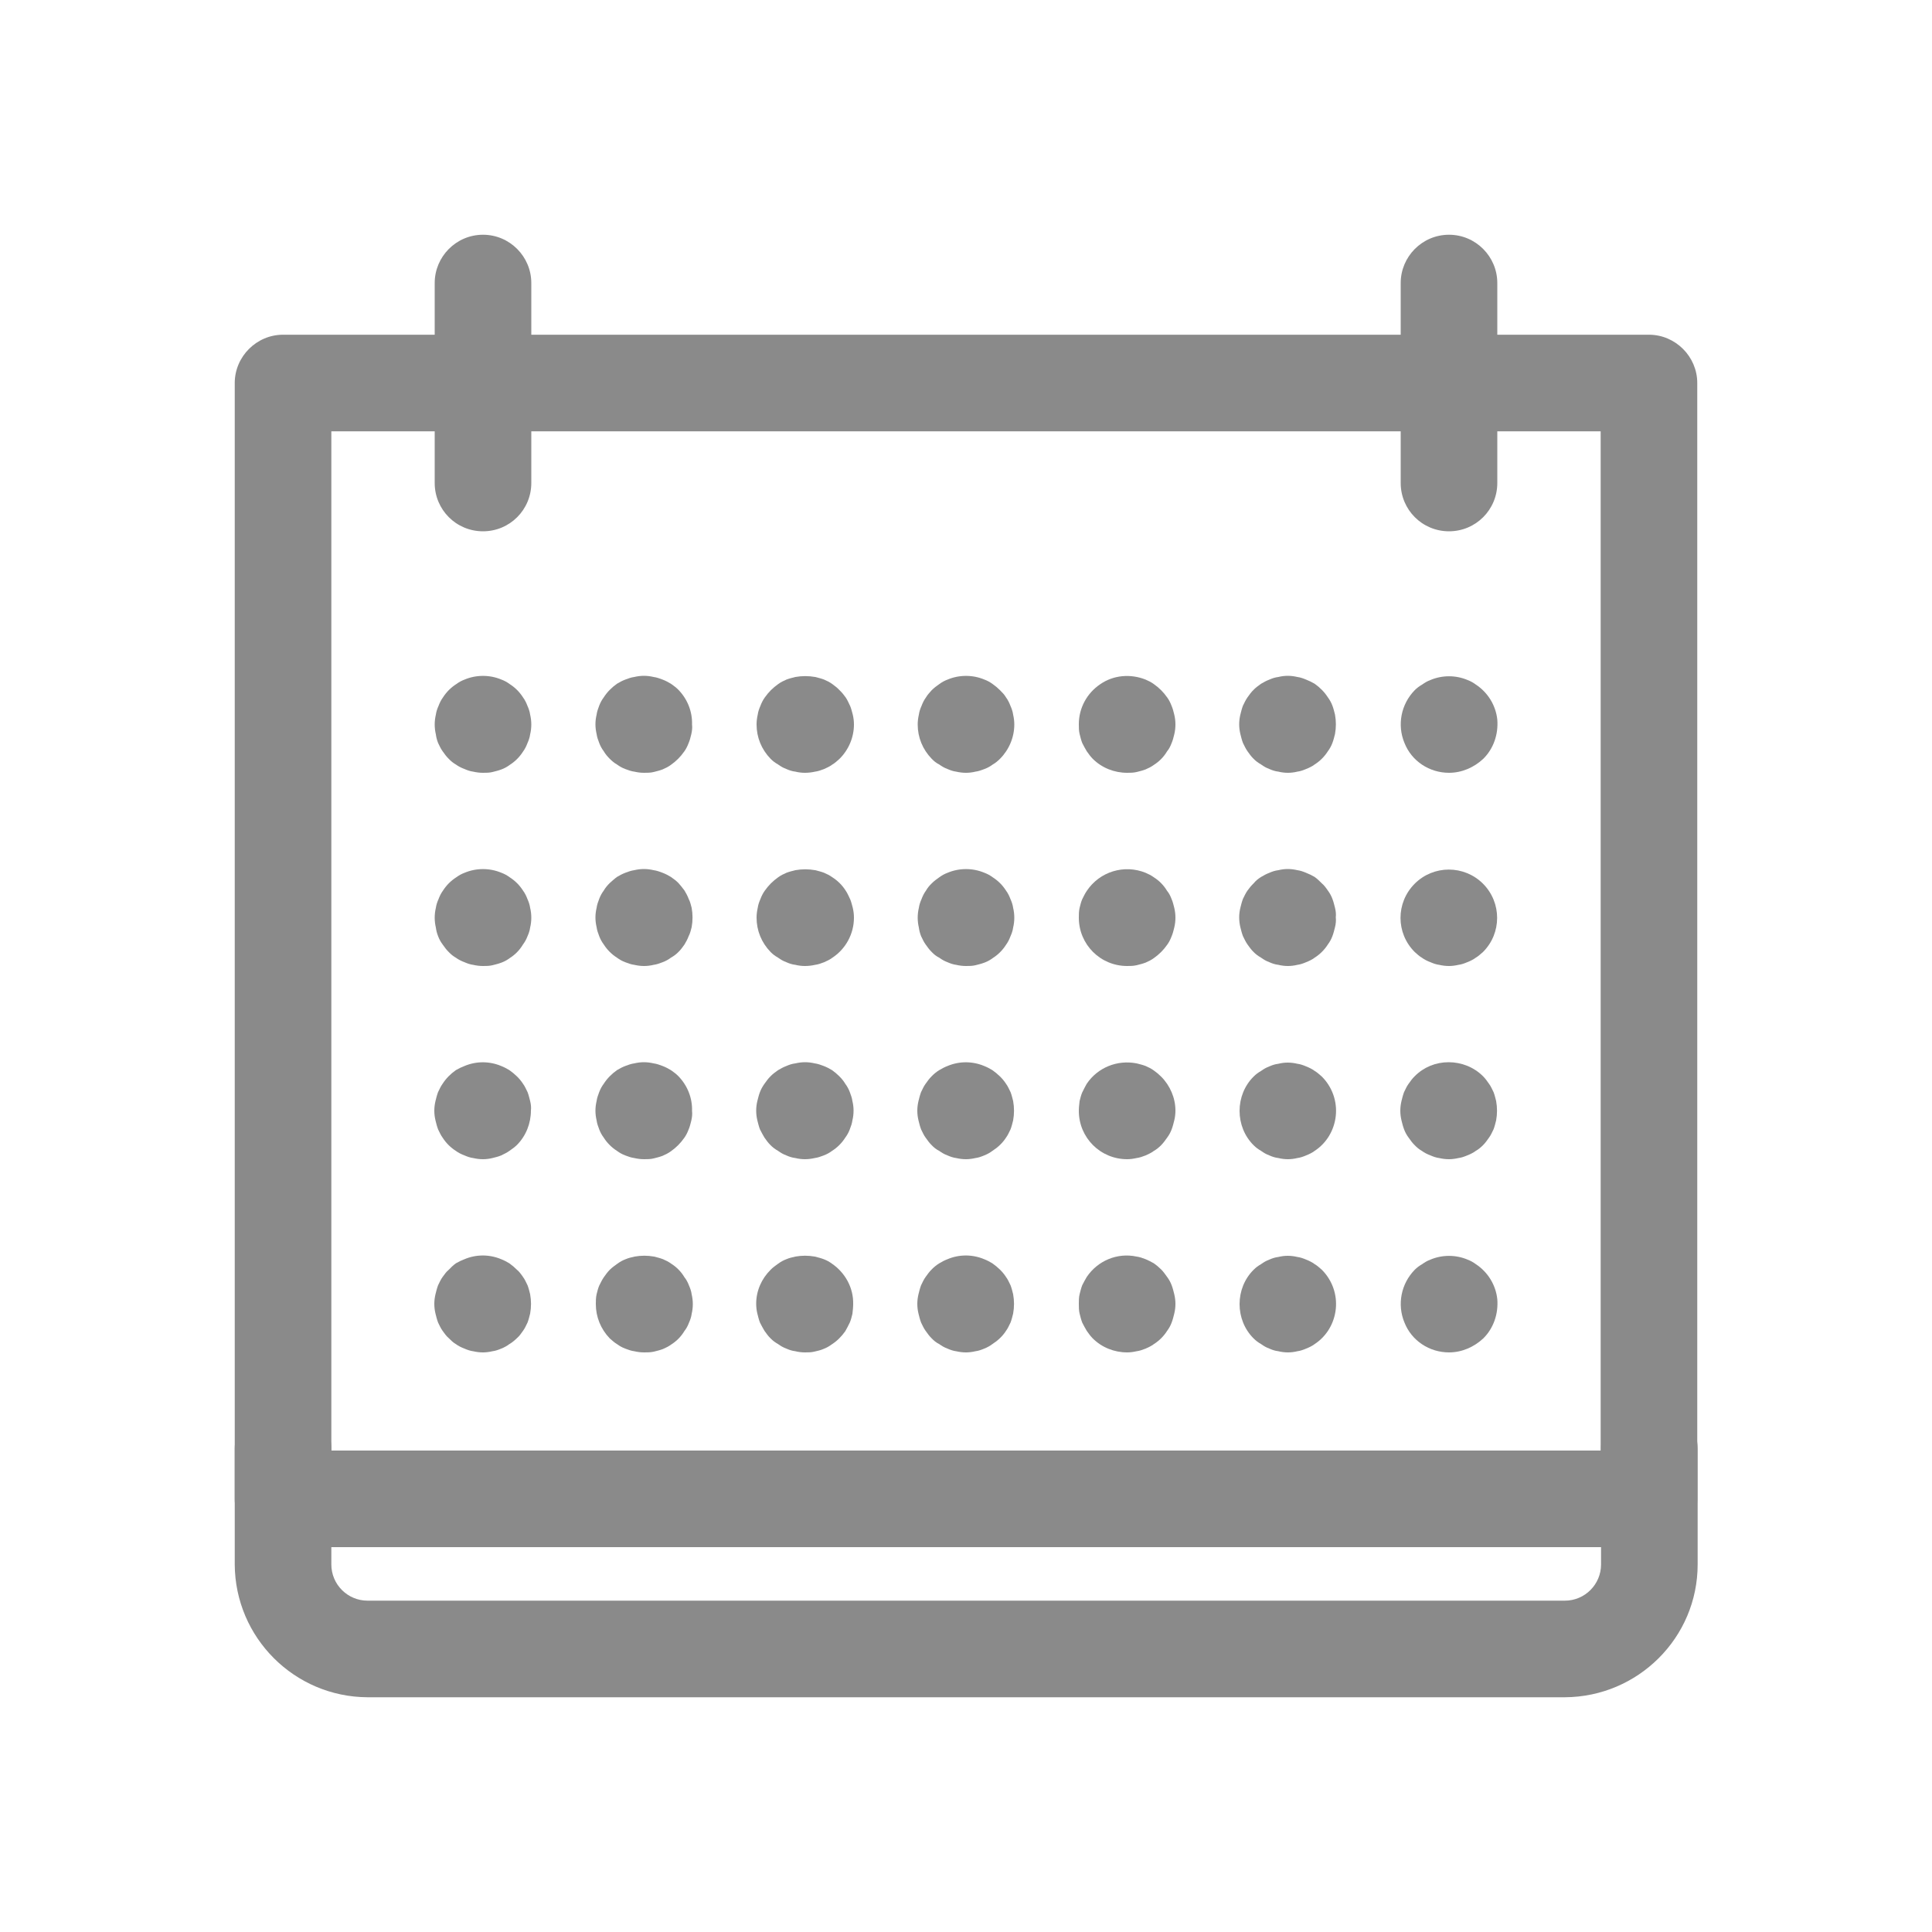
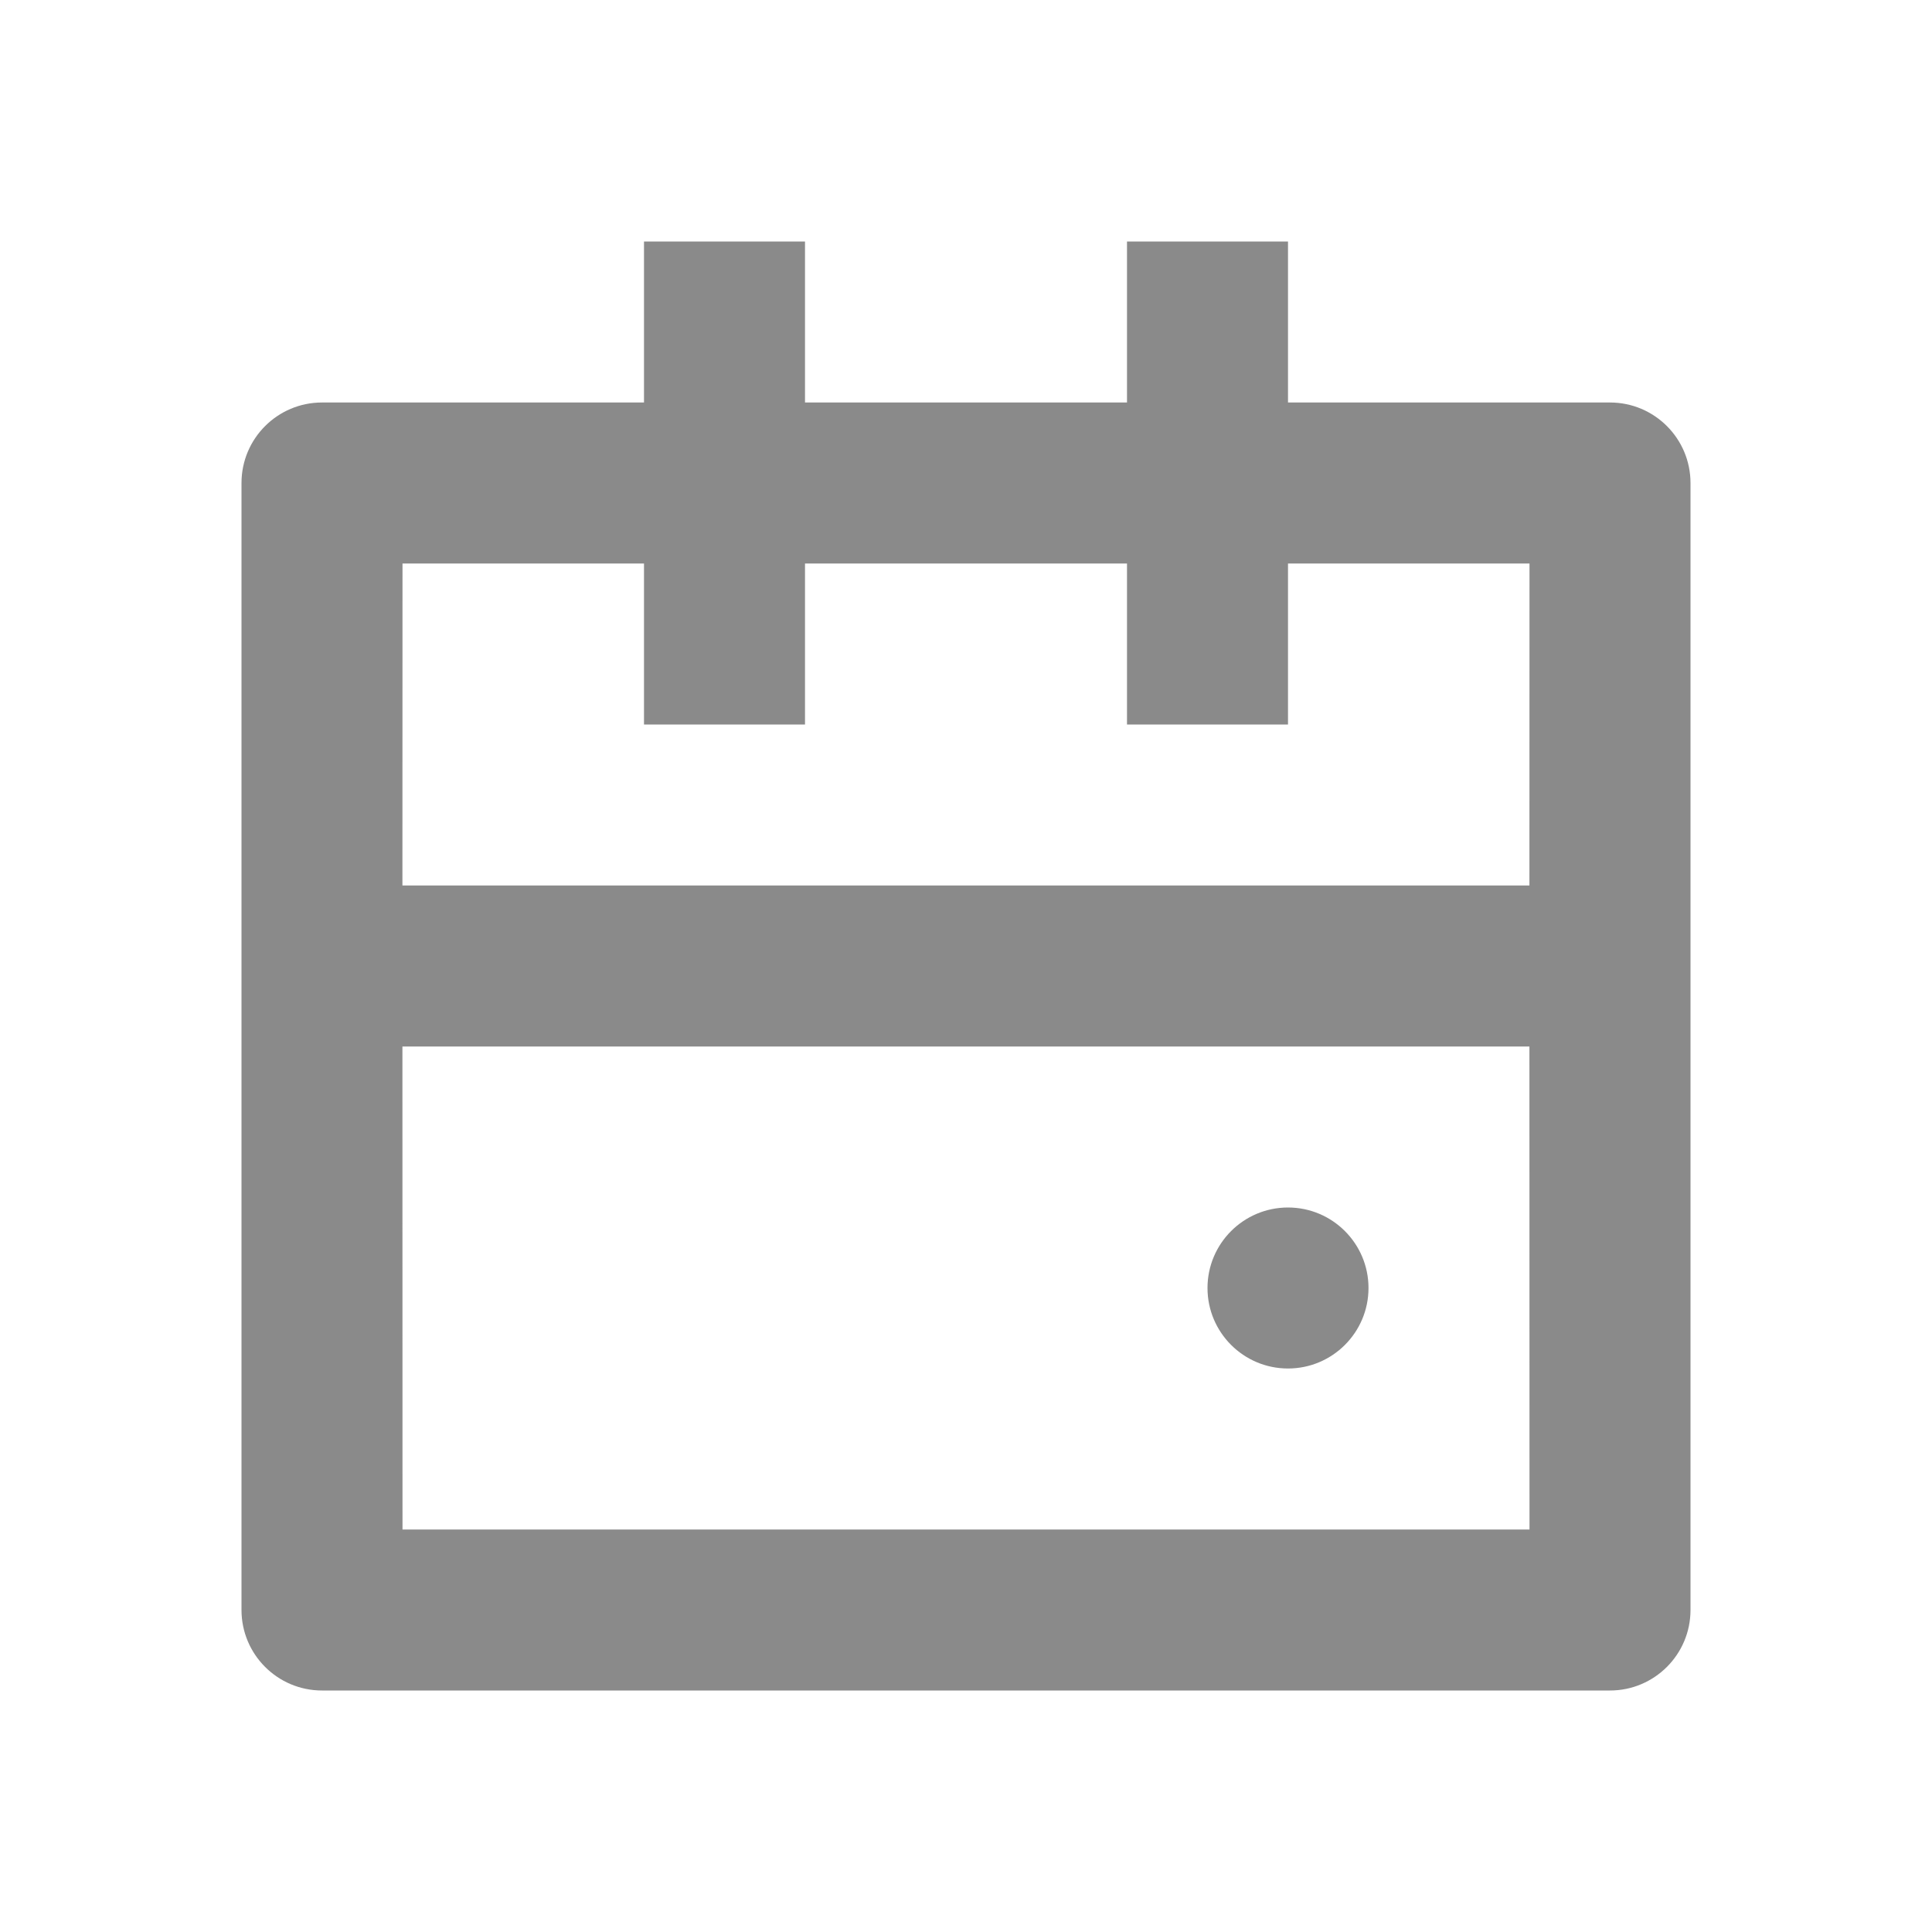
- <svg xmlns="http://www.w3.org/2000/svg" width="20px" height="20px" viewBox="0 0 20 20" version="1.1">
-   <g id="surface1">
-     <path style=" stroke:none;fill-rule:nonzero;fill:rgb(54.118%,54.118%,54.118%);fill-opacity:1;" d="M 17.07 16.016 L 2.93 16.016 C 2.656 16.016 2.43 15.793 2.43 15.516 L 2.43 3.965 C 2.43 3.691 2.656 3.465 2.93 3.465 L 17.07 3.465 C 17.344 3.465 17.57 3.691 17.57 3.965 L 17.57 15.516 C 17.57 15.793 17.344 16.016 17.07 16.016 Z M 3.43 15.016 L 16.57 15.016 L 16.57 4.465 L 3.43 4.465 Z M 3.43 15.016 " />
-     <path style=" stroke:none;fill-rule:nonzero;fill:rgb(54.118%,54.118%,54.118%);fill-opacity:1;" d="M 5 5.5 C 4.723 5.5 4.5 5.277 4.5 5 L 4.5 2.93 C 4.5 2.656 4.723 2.43 5 2.43 C 5.277 2.43 5.5 2.656 5.5 2.93 L 5.5 5 C 5.5 5.277 5.277 5.5 5 5.5 Z M 5 5.5 " />
-     <path style=" stroke:none;fill-rule:nonzero;fill:rgb(54.118%,54.118%,54.118%);fill-opacity:1;" d="M 15 5.5 C 14.723 5.5 14.5 5.277 14.5 5 L 14.5 2.93 C 14.5 2.656 14.723 2.43 15 2.43 C 15.277 2.43 15.5 2.656 15.5 2.93 L 15.5 5 C 15.5 5.277 15.277 5.5 15 5.5 Z M 15 5.5 " />
-     <path style=" stroke:none;fill-rule:nonzero;fill:rgb(54.118%,54.118%,54.118%);fill-opacity:1;" d="M 16.199 17.57 L 3.805 17.57 C 3.047 17.566 2.434 16.953 2.43 16.195 L 2.43 15 C 2.43 14.723 2.656 14.5 2.93 14.5 C 3.207 14.5 3.43 14.723 3.43 15 L 3.43 16.195 C 3.43 16.402 3.598 16.57 3.805 16.57 L 16.199 16.57 C 16.406 16.57 16.574 16.402 16.574 16.195 L 16.574 15 C 16.574 14.723 16.797 14.5 17.074 14.5 C 17.352 14.5 17.574 14.723 17.574 15 L 17.574 16.195 C 17.574 16.953 16.957 17.566 16.199 17.57 Z M 16.199 17.57 " />
-     <path style=" stroke:none;fill-rule:nonzero;fill:rgb(54.118%,54.118%,54.118%);fill-opacity:1;" d="M 5 8 C 4.965 8 4.934 7.996 4.898 7.988 C 4.867 7.984 4.836 7.973 4.809 7.961 C 4.777 7.949 4.746 7.934 4.719 7.914 C 4.691 7.898 4.668 7.879 4.645 7.855 C 4.621 7.832 4.602 7.805 4.582 7.777 C 4.562 7.75 4.551 7.723 4.535 7.691 C 4.523 7.66 4.516 7.633 4.512 7.602 C 4.496 7.535 4.496 7.465 4.512 7.398 C 4.516 7.367 4.527 7.336 4.539 7.309 C 4.551 7.277 4.566 7.246 4.586 7.219 C 4.621 7.164 4.668 7.117 4.723 7.082 C 4.75 7.062 4.777 7.047 4.809 7.035 C 4.93 6.984 5.07 6.984 5.191 7.035 C 5.223 7.047 5.25 7.062 5.277 7.082 C 5.332 7.117 5.379 7.164 5.414 7.219 C 5.434 7.246 5.449 7.277 5.461 7.309 C 5.473 7.336 5.484 7.367 5.488 7.398 C 5.504 7.465 5.504 7.535 5.488 7.602 C 5.484 7.633 5.473 7.664 5.461 7.691 C 5.449 7.723 5.434 7.754 5.414 7.781 C 5.379 7.836 5.332 7.883 5.277 7.918 C 5.25 7.938 5.223 7.953 5.191 7.965 C 5.16 7.977 5.129 7.984 5.098 7.992 C 5.066 8 5.031 8 5 8 Z M 5 8 " />
-     <path style=" stroke:none;fill-rule:nonzero;fill:rgb(54.118%,54.118%,54.118%);fill-opacity:1;" d="M 6.668 8 C 6.633 8 6.602 7.996 6.566 7.988 C 6.535 7.984 6.504 7.973 6.473 7.961 C 6.441 7.949 6.414 7.934 6.387 7.914 C 6.359 7.898 6.336 7.879 6.312 7.855 C 6.289 7.832 6.266 7.805 6.25 7.777 C 6.23 7.75 6.215 7.723 6.203 7.691 C 6.191 7.66 6.18 7.629 6.176 7.598 C 6.16 7.531 6.16 7.465 6.176 7.398 C 6.18 7.367 6.191 7.336 6.203 7.305 C 6.215 7.273 6.23 7.246 6.25 7.219 C 6.285 7.164 6.332 7.117 6.387 7.078 C 6.414 7.062 6.441 7.047 6.473 7.035 C 6.504 7.023 6.535 7.012 6.566 7.008 C 6.633 6.992 6.699 6.992 6.766 7.008 C 6.797 7.012 6.828 7.023 6.859 7.035 C 6.891 7.047 6.918 7.062 6.945 7.078 C 6.973 7.098 7 7.117 7.023 7.141 C 7.117 7.238 7.168 7.367 7.164 7.5 C 7.168 7.535 7.164 7.566 7.156 7.602 C 7.148 7.633 7.141 7.664 7.129 7.691 C 7.117 7.723 7.102 7.754 7.082 7.781 C 7.062 7.809 7.043 7.832 7.02 7.855 C 6.996 7.879 6.973 7.898 6.945 7.918 C 6.918 7.938 6.887 7.953 6.859 7.965 C 6.828 7.977 6.797 7.984 6.766 7.992 C 6.734 8 6.699 8 6.668 8 Z M 6.668 8 " />
-     <path style=" stroke:none;fill-rule:nonzero;fill:rgb(54.118%,54.118%,54.118%);fill-opacity:1;" d="M 8.332 8 C 8.301 8 8.266 7.996 8.234 7.988 C 8.199 7.984 8.168 7.973 8.141 7.961 C 8.109 7.949 8.082 7.934 8.055 7.914 C 8.027 7.898 8 7.879 7.977 7.855 C 7.883 7.758 7.832 7.633 7.832 7.5 C 7.832 7.465 7.836 7.434 7.844 7.398 C 7.848 7.367 7.859 7.336 7.871 7.309 C 7.883 7.277 7.898 7.246 7.918 7.219 C 7.938 7.191 7.957 7.168 7.98 7.145 C 8.004 7.121 8.027 7.102 8.055 7.082 C 8.082 7.062 8.113 7.047 8.141 7.035 C 8.172 7.023 8.203 7.016 8.234 7.008 C 8.301 6.996 8.371 6.996 8.438 7.008 C 8.469 7.016 8.5 7.023 8.531 7.035 C 8.559 7.047 8.59 7.062 8.617 7.082 C 8.645 7.102 8.668 7.121 8.691 7.145 C 8.715 7.168 8.734 7.191 8.754 7.219 C 8.773 7.246 8.785 7.277 8.801 7.309 C 8.812 7.336 8.82 7.367 8.828 7.398 C 8.836 7.434 8.84 7.465 8.84 7.5 C 8.84 7.633 8.785 7.762 8.691 7.855 C 8.668 7.875 8.645 7.898 8.617 7.914 C 8.59 7.934 8.559 7.949 8.531 7.961 C 8.5 7.973 8.469 7.984 8.438 7.988 C 8.402 7.996 8.367 8 8.332 8 Z M 8.332 8 " />
-     <path style=" stroke:none;fill-rule:nonzero;fill:rgb(54.118%,54.118%,54.118%);fill-opacity:1;" d="M 13.332 8 C 13.301 8 13.266 7.996 13.234 7.988 C 13.199 7.984 13.168 7.973 13.141 7.961 C 13.109 7.949 13.082 7.934 13.055 7.914 C 13.027 7.898 13 7.879 12.977 7.855 C 12.953 7.832 12.934 7.805 12.914 7.777 C 12.895 7.75 12.883 7.723 12.867 7.691 C 12.855 7.66 12.848 7.629 12.84 7.598 C 12.824 7.531 12.824 7.465 12.84 7.398 C 12.848 7.367 12.855 7.336 12.867 7.305 C 12.883 7.273 12.895 7.246 12.914 7.219 C 12.934 7.191 12.953 7.164 12.977 7.141 C 13 7.117 13.027 7.098 13.055 7.078 C 13.082 7.062 13.109 7.047 13.141 7.035 C 13.168 7.023 13.199 7.012 13.234 7.008 C 13.297 6.992 13.363 6.992 13.43 7.008 C 13.461 7.012 13.492 7.023 13.52 7.035 C 13.551 7.047 13.582 7.062 13.609 7.078 C 13.664 7.117 13.711 7.164 13.746 7.219 C 13.766 7.246 13.781 7.273 13.793 7.305 C 13.805 7.336 13.812 7.367 13.82 7.398 C 13.832 7.465 13.832 7.531 13.82 7.598 C 13.812 7.629 13.805 7.66 13.793 7.691 C 13.781 7.723 13.766 7.75 13.746 7.777 C 13.711 7.832 13.664 7.879 13.609 7.914 C 13.582 7.934 13.551 7.949 13.52 7.961 C 13.492 7.973 13.461 7.984 13.43 7.988 C 13.398 7.996 13.363 8 13.332 8 Z M 13.332 8 " />
-     <path style=" stroke:none;fill-rule:nonzero;fill:rgb(54.118%,54.118%,54.118%);fill-opacity:1;" d="M 11.668 8 C 11.535 8 11.406 7.949 11.312 7.855 C 11.289 7.832 11.27 7.805 11.25 7.777 C 11.234 7.75 11.219 7.723 11.203 7.691 C 11.191 7.66 11.184 7.629 11.176 7.598 C 11.168 7.566 11.168 7.531 11.168 7.496 C 11.168 7.332 11.25 7.176 11.391 7.082 C 11.527 6.988 11.703 6.973 11.859 7.035 C 11.887 7.047 11.918 7.062 11.945 7.082 C 11.973 7.102 11.996 7.121 12.02 7.145 C 12.043 7.168 12.062 7.191 12.082 7.219 C 12.102 7.246 12.117 7.277 12.129 7.309 C 12.141 7.336 12.148 7.367 12.156 7.398 C 12.172 7.465 12.172 7.535 12.156 7.602 C 12.148 7.633 12.141 7.664 12.129 7.691 C 12.117 7.723 12.102 7.754 12.082 7.777 C 12.047 7.836 12 7.883 11.945 7.918 C 11.918 7.938 11.887 7.953 11.859 7.965 C 11.828 7.977 11.797 7.984 11.766 7.992 C 11.73 8 11.699 8 11.668 8 Z M 11.668 8 " />
-     <path style=" stroke:none;fill-rule:nonzero;fill:rgb(54.118%,54.118%,54.118%);fill-opacity:1;" d="M 10 8 C 9.965 8 9.934 7.996 9.898 7.988 C 9.867 7.984 9.836 7.973 9.809 7.961 C 9.777 7.949 9.75 7.934 9.723 7.914 C 9.691 7.898 9.668 7.879 9.645 7.855 C 9.551 7.758 9.5 7.633 9.5 7.5 C 9.5 7.465 9.504 7.434 9.512 7.398 C 9.516 7.367 9.527 7.336 9.539 7.309 C 9.551 7.277 9.566 7.246 9.586 7.219 C 9.602 7.191 9.625 7.168 9.645 7.145 C 9.668 7.121 9.695 7.102 9.723 7.082 C 9.75 7.062 9.777 7.047 9.809 7.035 C 9.93 6.984 10.07 6.984 10.191 7.035 C 10.223 7.047 10.25 7.062 10.277 7.082 C 10.305 7.102 10.328 7.121 10.352 7.145 C 10.375 7.168 10.398 7.191 10.414 7.219 C 10.434 7.246 10.449 7.277 10.461 7.309 C 10.473 7.336 10.484 7.367 10.488 7.398 C 10.496 7.434 10.5 7.465 10.5 7.5 C 10.5 7.633 10.445 7.762 10.352 7.855 C 10.328 7.879 10.305 7.898 10.277 7.914 C 10.25 7.934 10.223 7.949 10.191 7.961 C 10.16 7.973 10.129 7.984 10.098 7.988 C 10.066 7.996 10.031 8 10 8 Z M 10 8 " />
-     <path style=" stroke:none;fill-rule:nonzero;fill:rgb(54.118%,54.118%,54.118%);fill-opacity:1;" d="M 15 8 C 14.797 8 14.613 7.879 14.539 7.691 C 14.461 7.504 14.504 7.289 14.645 7.145 C 14.668 7.121 14.695 7.102 14.723 7.086 C 14.75 7.066 14.777 7.051 14.809 7.039 C 14.93 6.988 15.07 6.988 15.191 7.039 C 15.223 7.051 15.25 7.066 15.277 7.086 C 15.402 7.168 15.484 7.301 15.5 7.449 C 15.512 7.602 15.461 7.75 15.355 7.855 C 15.258 7.945 15.133 8 15 8 Z M 15 8 " />
-     <path style=" stroke:none;fill-rule:nonzero;fill:rgb(54.118%,54.118%,54.118%);fill-opacity:1;" d="M 5 10 C 4.965 10 4.934 9.996 4.898 9.988 C 4.867 9.984 4.836 9.973 4.809 9.961 C 4.777 9.949 4.746 9.934 4.719 9.914 C 4.691 9.898 4.668 9.879 4.645 9.855 C 4.621 9.832 4.602 9.805 4.582 9.777 C 4.562 9.75 4.547 9.723 4.535 9.691 C 4.523 9.66 4.516 9.633 4.512 9.602 C 4.496 9.535 4.496 9.465 4.512 9.398 C 4.516 9.367 4.527 9.336 4.539 9.309 C 4.551 9.277 4.566 9.246 4.586 9.219 C 4.621 9.164 4.668 9.117 4.723 9.082 C 4.75 9.062 4.777 9.047 4.809 9.035 C 4.93 8.984 5.07 8.984 5.191 9.035 C 5.223 9.047 5.25 9.062 5.277 9.082 C 5.332 9.117 5.379 9.164 5.414 9.219 C 5.434 9.246 5.449 9.277 5.461 9.309 C 5.473 9.336 5.484 9.367 5.488 9.398 C 5.504 9.465 5.504 9.535 5.488 9.602 C 5.484 9.633 5.473 9.664 5.461 9.691 C 5.449 9.723 5.434 9.75 5.414 9.777 C 5.379 9.836 5.332 9.883 5.277 9.918 C 5.25 9.938 5.223 9.953 5.191 9.965 C 5.16 9.977 5.129 9.984 5.098 9.992 C 5.066 10 5.031 10 5 10 Z M 5 10 " />
-     <path style=" stroke:none;fill-rule:nonzero;fill:rgb(54.118%,54.118%,54.118%);fill-opacity:1;" d="M 6.668 10 C 6.633 10 6.602 9.996 6.566 9.988 C 6.535 9.984 6.504 9.973 6.473 9.961 C 6.441 9.949 6.414 9.934 6.387 9.914 C 6.332 9.879 6.285 9.832 6.25 9.777 C 6.23 9.75 6.215 9.723 6.203 9.691 C 6.191 9.66 6.18 9.629 6.176 9.598 C 6.16 9.531 6.16 9.465 6.176 9.398 C 6.18 9.367 6.191 9.336 6.203 9.305 C 6.215 9.273 6.23 9.246 6.25 9.219 C 6.266 9.191 6.289 9.164 6.312 9.141 C 6.336 9.121 6.359 9.098 6.387 9.078 C 6.414 9.062 6.441 9.047 6.473 9.035 C 6.504 9.023 6.535 9.012 6.566 9.008 C 6.633 8.992 6.699 8.992 6.766 9.008 C 6.797 9.012 6.828 9.023 6.859 9.035 C 6.891 9.047 6.918 9.062 6.945 9.078 C 6.973 9.098 7 9.117 7.023 9.141 C 7.043 9.164 7.066 9.191 7.086 9.219 C 7.102 9.246 7.117 9.273 7.129 9.305 C 7.145 9.336 7.152 9.367 7.16 9.398 C 7.172 9.465 7.172 9.531 7.16 9.598 C 7.152 9.629 7.145 9.66 7.129 9.691 C 7.117 9.723 7.102 9.75 7.086 9.777 C 7.066 9.805 7.047 9.832 7.023 9.855 C 7 9.879 6.973 9.898 6.945 9.914 C 6.918 9.934 6.891 9.949 6.859 9.961 C 6.828 9.973 6.797 9.984 6.766 9.988 C 6.734 9.996 6.699 10 6.668 10 Z M 6.668 10 " />
-     <path style=" stroke:none;fill-rule:nonzero;fill:rgb(54.118%,54.118%,54.118%);fill-opacity:1;" d="M 8.332 10 C 8.301 10 8.266 9.996 8.234 9.988 C 8.199 9.984 8.168 9.973 8.141 9.961 C 8.109 9.949 8.082 9.934 8.055 9.914 C 8.027 9.898 8 9.879 7.977 9.855 C 7.883 9.758 7.832 9.633 7.832 9.5 C 7.832 9.465 7.836 9.434 7.844 9.398 C 7.848 9.367 7.859 9.336 7.871 9.309 C 7.883 9.277 7.898 9.246 7.918 9.219 C 7.938 9.191 7.957 9.168 7.98 9.145 C 8.004 9.121 8.027 9.102 8.055 9.082 C 8.082 9.062 8.113 9.047 8.141 9.035 C 8.172 9.023 8.203 9.016 8.234 9.008 C 8.301 8.996 8.371 8.996 8.438 9.008 C 8.469 9.016 8.5 9.023 8.531 9.035 C 8.559 9.047 8.59 9.062 8.617 9.082 C 8.672 9.117 8.719 9.164 8.754 9.219 C 8.773 9.246 8.785 9.277 8.801 9.309 C 8.812 9.336 8.82 9.367 8.828 9.398 C 8.836 9.434 8.84 9.465 8.84 9.5 C 8.84 9.668 8.754 9.824 8.617 9.914 C 8.59 9.934 8.559 9.949 8.531 9.961 C 8.5 9.973 8.469 9.984 8.438 9.988 C 8.402 9.996 8.367 10 8.332 10 Z M 8.332 10 " />
-     <path style=" stroke:none;fill-rule:nonzero;fill:rgb(54.118%,54.118%,54.118%);fill-opacity:1;" d="M 13.332 10 C 13.301 10 13.266 9.996 13.234 9.988 C 13.199 9.984 13.168 9.973 13.141 9.961 C 13.109 9.949 13.082 9.934 13.055 9.914 C 13.027 9.898 13 9.879 12.977 9.855 C 12.953 9.832 12.934 9.805 12.914 9.777 C 12.895 9.75 12.883 9.723 12.867 9.691 C 12.855 9.66 12.848 9.629 12.84 9.598 C 12.832 9.566 12.828 9.531 12.828 9.496 C 12.828 9.465 12.832 9.43 12.84 9.398 C 12.848 9.367 12.855 9.336 12.867 9.305 C 12.883 9.273 12.895 9.246 12.914 9.219 C 12.934 9.191 12.953 9.168 12.977 9.145 C 13 9.117 13.023 9.098 13.055 9.078 C 13.082 9.062 13.109 9.047 13.141 9.035 C 13.168 9.023 13.199 9.012 13.234 9.008 C 13.297 8.992 13.363 8.992 13.43 9.008 C 13.461 9.012 13.492 9.023 13.52 9.035 C 13.551 9.047 13.582 9.062 13.609 9.078 C 13.637 9.098 13.66 9.121 13.684 9.145 C 13.707 9.164 13.727 9.191 13.746 9.219 C 13.766 9.246 13.781 9.273 13.793 9.305 C 13.805 9.336 13.812 9.367 13.82 9.398 C 13.828 9.43 13.832 9.465 13.828 9.496 C 13.832 9.531 13.828 9.566 13.82 9.598 C 13.812 9.629 13.805 9.66 13.793 9.691 C 13.781 9.723 13.766 9.75 13.746 9.777 C 13.711 9.832 13.664 9.879 13.609 9.914 C 13.582 9.934 13.551 9.949 13.52 9.961 C 13.492 9.973 13.461 9.984 13.43 9.988 C 13.398 9.996 13.363 10 13.332 10 Z M 13.332 10 " />
-     <path style=" stroke:none;fill-rule:nonzero;fill:rgb(54.118%,54.118%,54.118%);fill-opacity:1;" d="M 11.668 10 C 11.391 10 11.168 9.777 11.168 9.5 C 11.168 9.465 11.168 9.434 11.176 9.398 C 11.184 9.367 11.191 9.336 11.203 9.309 C 11.219 9.277 11.234 9.246 11.25 9.223 C 11.383 9.023 11.637 8.945 11.859 9.035 C 11.887 9.047 11.918 9.062 11.945 9.082 C 12 9.117 12.047 9.164 12.082 9.223 C 12.102 9.246 12.117 9.277 12.129 9.309 C 12.141 9.336 12.148 9.367 12.156 9.398 C 12.172 9.465 12.172 9.535 12.156 9.602 C 12.148 9.633 12.141 9.664 12.129 9.691 C 12.117 9.723 12.102 9.754 12.082 9.781 C 12.062 9.809 12.043 9.832 12.02 9.855 C 11.996 9.879 11.973 9.898 11.945 9.918 C 11.918 9.938 11.887 9.953 11.859 9.965 C 11.828 9.977 11.797 9.984 11.766 9.992 C 11.73 10 11.699 10 11.668 10 Z M 11.668 10 " />
-     <path style=" stroke:none;fill-rule:nonzero;fill:rgb(54.118%,54.118%,54.118%);fill-opacity:1;" d="M 10 10 C 9.965 10 9.934 9.996 9.898 9.988 C 9.867 9.984 9.836 9.973 9.809 9.961 C 9.777 9.949 9.75 9.934 9.723 9.914 C 9.691 9.898 9.668 9.879 9.645 9.855 C 9.621 9.832 9.602 9.805 9.582 9.777 C 9.562 9.75 9.551 9.723 9.535 9.691 C 9.523 9.66 9.516 9.633 9.512 9.602 C 9.496 9.535 9.496 9.465 9.512 9.398 C 9.516 9.367 9.527 9.336 9.539 9.309 C 9.551 9.277 9.566 9.246 9.586 9.219 C 9.602 9.191 9.621 9.168 9.645 9.145 C 9.668 9.121 9.695 9.102 9.723 9.082 C 9.75 9.062 9.777 9.047 9.809 9.035 C 9.93 8.984 10.07 8.984 10.191 9.035 C 10.223 9.047 10.25 9.062 10.277 9.082 C 10.332 9.117 10.379 9.164 10.414 9.219 C 10.434 9.246 10.449 9.277 10.461 9.309 C 10.473 9.336 10.484 9.367 10.488 9.398 C 10.504 9.465 10.504 9.535 10.488 9.602 C 10.484 9.633 10.473 9.664 10.461 9.691 C 10.449 9.723 10.434 9.754 10.414 9.781 C 10.379 9.836 10.332 9.883 10.277 9.918 C 10.25 9.938 10.223 9.953 10.191 9.965 C 10.16 9.977 10.129 9.984 10.098 9.992 C 10.066 10 10.031 10 10 10 Z M 10 10 " />
-     <path style=" stroke:none;fill-rule:nonzero;fill:rgb(54.118%,54.118%,54.118%);fill-opacity:1;" d="M 15 10 C 14.965 10 14.934 9.996 14.898 9.988 C 14.867 9.984 14.836 9.973 14.809 9.961 C 14.777 9.949 14.746 9.934 14.719 9.914 C 14.691 9.898 14.668 9.875 14.645 9.855 C 14.449 9.66 14.449 9.344 14.645 9.148 C 14.84 8.953 15.156 8.953 15.352 9.148 C 15.547 9.344 15.547 9.66 15.352 9.855 C 15.328 9.875 15.305 9.898 15.277 9.914 C 15.25 9.934 15.219 9.949 15.188 9.961 C 15.16 9.973 15.129 9.984 15.098 9.988 C 15.062 9.996 15.031 10 15 10 Z M 15 10 " />
-     <path style=" stroke:none;fill-rule:nonzero;fill:rgb(54.118%,54.118%,54.118%);fill-opacity:1;" d="M 5 12 C 4.965 12 4.934 11.996 4.898 11.988 C 4.867 11.984 4.836 11.973 4.809 11.961 C 4.777 11.949 4.746 11.934 4.719 11.914 C 4.664 11.879 4.617 11.832 4.582 11.777 C 4.562 11.75 4.551 11.723 4.535 11.691 C 4.523 11.66 4.516 11.629 4.508 11.598 C 4.492 11.531 4.492 11.465 4.508 11.398 C 4.516 11.367 4.523 11.336 4.535 11.305 C 4.551 11.273 4.562 11.246 4.582 11.219 C 4.617 11.164 4.664 11.117 4.719 11.078 C 4.746 11.062 4.777 11.047 4.809 11.035 C 4.93 10.984 5.066 10.984 5.188 11.035 C 5.219 11.047 5.246 11.062 5.273 11.078 C 5.328 11.117 5.379 11.164 5.414 11.219 C 5.434 11.246 5.445 11.273 5.461 11.305 C 5.473 11.336 5.48 11.367 5.488 11.398 C 5.496 11.43 5.5 11.465 5.496 11.496 C 5.496 11.629 5.445 11.758 5.352 11.852 C 5.328 11.875 5.301 11.895 5.273 11.914 C 5.246 11.934 5.219 11.945 5.188 11.961 C 5.16 11.973 5.129 11.98 5.098 11.988 C 5.066 11.996 5.031 12 5 12 Z M 5 12 " />
-     <path style=" stroke:none;fill-rule:nonzero;fill:rgb(54.118%,54.118%,54.118%);fill-opacity:1;" d="M 6.668 12 C 6.633 12 6.602 11.996 6.566 11.988 C 6.535 11.984 6.504 11.973 6.473 11.961 C 6.441 11.949 6.414 11.934 6.387 11.914 C 6.332 11.879 6.285 11.832 6.25 11.777 C 6.23 11.75 6.215 11.723 6.203 11.691 C 6.191 11.66 6.18 11.629 6.176 11.598 C 6.16 11.531 6.16 11.465 6.176 11.398 C 6.18 11.367 6.191 11.336 6.203 11.305 C 6.215 11.273 6.23 11.246 6.25 11.219 C 6.285 11.164 6.332 11.117 6.387 11.078 C 6.414 11.062 6.441 11.047 6.473 11.035 C 6.504 11.023 6.535 11.012 6.566 11.008 C 6.633 10.992 6.699 10.992 6.766 11.008 C 6.797 11.012 6.828 11.023 6.859 11.035 C 6.891 11.047 6.918 11.062 6.945 11.078 C 6.973 11.098 7 11.117 7.023 11.141 C 7.117 11.238 7.168 11.367 7.164 11.5 C 7.168 11.535 7.164 11.566 7.156 11.602 C 7.148 11.633 7.141 11.664 7.129 11.691 C 7.117 11.723 7.102 11.754 7.082 11.781 C 7.062 11.809 7.043 11.832 7.02 11.855 C 6.996 11.879 6.973 11.898 6.945 11.918 C 6.918 11.938 6.887 11.953 6.859 11.965 C 6.828 11.977 6.797 11.984 6.766 11.992 C 6.734 12 6.699 12 6.668 12 Z M 6.668 12 " />
-     <path style=" stroke:none;fill-rule:nonzero;fill:rgb(54.118%,54.118%,54.118%);fill-opacity:1;" d="M 8.332 12 C 8.301 12 8.266 11.996 8.234 11.988 C 8.199 11.984 8.168 11.973 8.141 11.961 C 8.109 11.949 8.082 11.934 8.055 11.914 C 8.027 11.898 8 11.879 7.977 11.855 C 7.953 11.832 7.934 11.805 7.914 11.777 C 7.898 11.75 7.883 11.723 7.867 11.691 C 7.855 11.66 7.848 11.629 7.84 11.598 C 7.832 11.566 7.828 11.531 7.828 11.496 C 7.828 11.465 7.832 11.43 7.84 11.398 C 7.848 11.367 7.855 11.336 7.867 11.305 C 7.879 11.273 7.895 11.246 7.914 11.219 C 7.934 11.191 7.953 11.164 7.977 11.141 C 8 11.117 8.027 11.098 8.055 11.078 C 8.082 11.062 8.109 11.047 8.141 11.035 C 8.168 11.023 8.199 11.012 8.234 11.008 C 8.301 10.992 8.367 10.992 8.434 11.008 C 8.465 11.012 8.496 11.023 8.527 11.035 C 8.559 11.047 8.586 11.062 8.613 11.078 C 8.641 11.098 8.664 11.117 8.688 11.141 C 8.711 11.164 8.734 11.191 8.75 11.219 C 8.77 11.246 8.785 11.273 8.797 11.305 C 8.809 11.336 8.82 11.367 8.824 11.398 C 8.832 11.43 8.836 11.465 8.836 11.496 C 8.836 11.531 8.832 11.566 8.824 11.598 C 8.82 11.629 8.809 11.66 8.797 11.691 C 8.785 11.723 8.77 11.75 8.75 11.777 C 8.715 11.832 8.668 11.879 8.613 11.914 C 8.586 11.934 8.559 11.949 8.527 11.961 C 8.496 11.973 8.465 11.984 8.434 11.988 C 8.398 11.996 8.367 12 8.332 12 Z M 8.332 12 " />
-     <path style=" stroke:none;fill-rule:nonzero;fill:rgb(54.118%,54.118%,54.118%);fill-opacity:1;" d="M 13.332 12 C 13.301 12 13.266 11.996 13.234 11.988 C 13.199 11.984 13.168 11.973 13.141 11.961 C 13.109 11.949 13.082 11.934 13.055 11.914 C 13.027 11.898 13 11.879 12.977 11.855 C 12.883 11.762 12.832 11.633 12.832 11.5 C 12.832 11.367 12.883 11.238 12.977 11.145 C 13 11.121 13.027 11.102 13.055 11.086 C 13.082 11.066 13.109 11.051 13.141 11.039 C 13.168 11.027 13.199 11.016 13.234 11.012 C 13.297 10.996 13.363 10.996 13.43 11.012 C 13.461 11.016 13.492 11.027 13.52 11.039 C 13.551 11.051 13.582 11.066 13.609 11.086 C 13.637 11.102 13.66 11.125 13.684 11.145 C 13.789 11.25 13.844 11.398 13.828 11.551 C 13.812 11.699 13.734 11.832 13.609 11.914 C 13.582 11.934 13.551 11.949 13.52 11.961 C 13.492 11.973 13.461 11.984 13.43 11.988 C 13.398 11.996 13.363 12 13.332 12 Z M 13.332 12 " />
-     <path style=" stroke:none;fill-rule:nonzero;fill:rgb(54.118%,54.118%,54.118%);fill-opacity:1;" d="M 11.668 12 C 11.391 12 11.168 11.777 11.168 11.5 C 11.168 11.465 11.172 11.434 11.176 11.398 C 11.184 11.367 11.191 11.336 11.203 11.309 C 11.219 11.277 11.234 11.246 11.25 11.219 C 11.363 11.051 11.566 10.969 11.766 11.008 C 11.797 11.016 11.828 11.023 11.859 11.035 C 11.887 11.047 11.918 11.062 11.945 11.082 C 11.973 11.102 11.996 11.121 12.02 11.145 C 12.113 11.238 12.168 11.367 12.168 11.496 C 12.168 11.531 12.164 11.566 12.156 11.598 C 12.148 11.629 12.141 11.66 12.129 11.691 C 12.117 11.723 12.102 11.75 12.082 11.777 C 12.062 11.805 12.043 11.832 12.02 11.855 C 11.996 11.879 11.973 11.898 11.945 11.914 C 11.918 11.934 11.887 11.949 11.859 11.961 C 11.828 11.973 11.797 11.984 11.766 11.988 C 11.73 11.996 11.699 12 11.668 12 Z M 11.668 12 " />
-     <path style=" stroke:none;fill-rule:nonzero;fill:rgb(54.118%,54.118%,54.118%);fill-opacity:1;" d="M 10 12 C 9.965 12 9.934 11.996 9.898 11.988 C 9.867 11.984 9.836 11.973 9.809 11.961 C 9.777 11.949 9.75 11.934 9.723 11.914 C 9.691 11.898 9.668 11.879 9.645 11.855 C 9.621 11.832 9.602 11.805 9.582 11.777 C 9.562 11.75 9.551 11.723 9.535 11.691 C 9.523 11.66 9.516 11.629 9.508 11.598 C 9.492 11.531 9.492 11.465 9.508 11.398 C 9.516 11.367 9.523 11.336 9.535 11.305 C 9.551 11.273 9.562 11.246 9.582 11.219 C 9.602 11.191 9.621 11.164 9.645 11.141 C 9.668 11.117 9.691 11.098 9.723 11.078 C 9.75 11.062 9.777 11.047 9.809 11.035 C 9.93 10.984 10.066 10.984 10.188 11.035 C 10.219 11.047 10.246 11.062 10.273 11.078 C 10.328 11.117 10.379 11.164 10.414 11.219 C 10.434 11.246 10.445 11.273 10.461 11.305 C 10.473 11.336 10.48 11.367 10.488 11.398 C 10.5 11.465 10.5 11.531 10.488 11.598 C 10.48 11.629 10.473 11.66 10.461 11.691 C 10.445 11.723 10.434 11.75 10.414 11.777 C 10.379 11.832 10.328 11.879 10.273 11.914 C 10.246 11.934 10.219 11.949 10.188 11.961 C 10.16 11.973 10.129 11.984 10.098 11.988 C 10.062 11.996 10.031 12 10 12 Z M 10 12 " />
-     <path style=" stroke:none;fill-rule:nonzero;fill:rgb(54.118%,54.118%,54.118%);fill-opacity:1;" d="M 15 12 C 14.965 12 14.934 11.996 14.898 11.988 C 14.867 11.984 14.836 11.973 14.809 11.961 C 14.777 11.949 14.746 11.934 14.719 11.914 C 14.691 11.898 14.668 11.879 14.645 11.855 C 14.621 11.832 14.602 11.805 14.582 11.777 C 14.562 11.75 14.547 11.723 14.535 11.691 C 14.523 11.66 14.516 11.629 14.508 11.598 C 14.492 11.531 14.492 11.465 14.508 11.398 C 14.516 11.367 14.523 11.336 14.535 11.305 C 14.551 11.273 14.562 11.246 14.582 11.219 C 14.602 11.191 14.621 11.164 14.645 11.141 C 14.738 11.047 14.863 10.996 14.996 10.996 C 15.129 10.996 15.258 11.047 15.352 11.141 C 15.375 11.164 15.395 11.191 15.414 11.219 C 15.434 11.246 15.445 11.273 15.461 11.305 C 15.473 11.336 15.48 11.367 15.488 11.398 C 15.5 11.465 15.5 11.531 15.488 11.598 C 15.48 11.629 15.473 11.66 15.461 11.691 C 15.445 11.723 15.434 11.75 15.414 11.777 C 15.395 11.805 15.375 11.832 15.352 11.855 C 15.328 11.879 15.305 11.898 15.277 11.914 C 15.25 11.934 15.219 11.949 15.188 11.961 C 15.16 11.973 15.129 11.984 15.098 11.988 C 15.062 11.996 15.031 12 15 12 Z M 15 12 " />
-     <path style=" stroke:none;fill-rule:nonzero;fill:rgb(54.118%,54.118%,54.118%);fill-opacity:1;" d="M 5 14 C 4.965 14 4.934 13.996 4.898 13.988 C 4.867 13.984 4.836 13.973 4.809 13.961 C 4.777 13.949 4.746 13.934 4.719 13.914 C 4.691 13.898 4.668 13.875 4.645 13.852 C 4.621 13.832 4.602 13.805 4.582 13.777 C 4.562 13.75 4.551 13.723 4.535 13.691 C 4.523 13.66 4.516 13.629 4.508 13.598 C 4.492 13.531 4.492 13.465 4.508 13.398 C 4.516 13.367 4.523 13.336 4.535 13.305 C 4.551 13.273 4.562 13.246 4.582 13.219 C 4.602 13.191 4.621 13.164 4.645 13.145 C 4.668 13.121 4.691 13.098 4.719 13.078 C 4.746 13.062 4.777 13.047 4.809 13.035 C 4.93 12.984 5.066 12.984 5.188 13.035 C 5.219 13.047 5.246 13.062 5.273 13.078 C 5.301 13.098 5.328 13.121 5.352 13.145 C 5.375 13.164 5.395 13.191 5.414 13.219 C 5.434 13.246 5.445 13.273 5.461 13.305 C 5.473 13.336 5.48 13.367 5.488 13.398 C 5.5 13.465 5.5 13.531 5.488 13.598 C 5.48 13.629 5.473 13.66 5.461 13.691 C 5.445 13.723 5.434 13.75 5.414 13.777 C 5.395 13.805 5.375 13.832 5.352 13.852 C 5.328 13.875 5.301 13.898 5.273 13.914 C 5.246 13.934 5.219 13.949 5.188 13.961 C 5.16 13.973 5.129 13.984 5.098 13.988 C 5.062 13.996 5.031 14 5 14 Z M 5 14 " />
-     <path style=" stroke:none;fill-rule:nonzero;fill:rgb(54.118%,54.118%,54.118%);fill-opacity:1;" d="M 6.668 14 C 6.633 14 6.602 13.996 6.566 13.988 C 6.535 13.984 6.504 13.973 6.473 13.961 C 6.441 13.949 6.414 13.934 6.387 13.914 C 6.359 13.898 6.336 13.875 6.312 13.855 C 6.219 13.758 6.168 13.633 6.168 13.5 C 6.168 13.465 6.168 13.434 6.176 13.398 C 6.184 13.367 6.191 13.336 6.203 13.309 C 6.219 13.277 6.234 13.246 6.25 13.223 C 6.27 13.195 6.289 13.168 6.312 13.145 C 6.336 13.121 6.363 13.102 6.391 13.082 C 6.418 13.062 6.445 13.047 6.477 13.035 C 6.504 13.023 6.535 13.016 6.57 13.008 C 6.637 12.996 6.703 12.996 6.77 13.008 C 6.801 13.016 6.832 13.023 6.863 13.035 C 6.891 13.047 6.922 13.062 6.949 13.082 C 7.004 13.117 7.051 13.164 7.086 13.223 C 7.105 13.246 7.121 13.277 7.133 13.309 C 7.145 13.336 7.156 13.367 7.16 13.398 C 7.168 13.434 7.172 13.465 7.172 13.5 C 7.172 13.535 7.168 13.566 7.16 13.602 C 7.156 13.633 7.145 13.664 7.133 13.691 C 7.121 13.723 7.105 13.754 7.086 13.777 C 7.051 13.836 7.004 13.883 6.949 13.918 C 6.922 13.938 6.891 13.953 6.863 13.965 C 6.832 13.977 6.801 13.984 6.77 13.992 C 6.734 14 6.703 14 6.668 14 Z M 6.668 14 " />
-     <path style=" stroke:none;fill-rule:nonzero;fill:rgb(54.118%,54.118%,54.118%);fill-opacity:1;" d="M 8.332 14 C 8.301 14 8.266 13.996 8.234 13.988 C 8.199 13.984 8.168 13.973 8.141 13.961 C 8.109 13.949 8.082 13.934 8.055 13.914 C 8.027 13.898 8 13.879 7.977 13.855 C 7.953 13.832 7.934 13.805 7.914 13.777 C 7.898 13.75 7.883 13.723 7.867 13.691 C 7.855 13.66 7.848 13.629 7.84 13.598 C 7.832 13.566 7.828 13.531 7.828 13.496 C 7.828 13.363 7.883 13.238 7.977 13.145 C 8 13.121 8.027 13.102 8.055 13.082 C 8.082 13.062 8.109 13.047 8.141 13.035 C 8.168 13.023 8.199 13.016 8.234 13.008 C 8.301 12.996 8.367 12.996 8.434 13.008 C 8.465 13.016 8.496 13.023 8.527 13.035 C 8.559 13.047 8.586 13.062 8.613 13.082 C 8.75 13.176 8.836 13.332 8.832 13.5 C 8.832 13.535 8.828 13.566 8.824 13.602 C 8.816 13.633 8.809 13.664 8.797 13.691 C 8.781 13.723 8.766 13.754 8.75 13.781 C 8.711 13.836 8.664 13.883 8.609 13.918 C 8.582 13.938 8.555 13.953 8.523 13.965 C 8.496 13.977 8.465 13.984 8.43 13.992 C 8.398 14 8.367 14 8.332 14 Z M 8.332 14 " />
-     <path style=" stroke:none;fill-rule:nonzero;fill:rgb(54.118%,54.118%,54.118%);fill-opacity:1;" d="M 13.332 14 C 13.301 14 13.266 13.996 13.234 13.988 C 13.199 13.984 13.168 13.973 13.141 13.961 C 13.109 13.949 13.082 13.934 13.055 13.914 C 13.027 13.898 13 13.879 12.977 13.855 C 12.883 13.762 12.832 13.633 12.832 13.5 C 12.832 13.367 12.883 13.238 12.977 13.145 C 13 13.121 13.027 13.102 13.055 13.086 C 13.082 13.066 13.109 13.051 13.141 13.039 C 13.168 13.027 13.199 13.016 13.234 13.012 C 13.297 12.996 13.363 12.996 13.43 13.012 C 13.461 13.016 13.492 13.027 13.52 13.039 C 13.551 13.051 13.582 13.066 13.609 13.086 C 13.637 13.102 13.66 13.125 13.684 13.145 C 13.789 13.25 13.844 13.398 13.828 13.551 C 13.812 13.699 13.734 13.832 13.609 13.914 C 13.582 13.934 13.551 13.949 13.52 13.961 C 13.492 13.973 13.461 13.984 13.43 13.988 C 13.398 13.996 13.363 14 13.332 14 Z M 13.332 14 " />
-     <path style=" stroke:none;fill-rule:nonzero;fill:rgb(54.118%,54.118%,54.118%);fill-opacity:1;" d="M 11.668 14 C 11.535 14 11.406 13.949 11.312 13.855 C 11.289 13.832 11.27 13.805 11.25 13.777 C 11.234 13.75 11.219 13.723 11.203 13.691 C 11.191 13.66 11.184 13.629 11.176 13.598 C 11.168 13.566 11.168 13.531 11.168 13.496 C 11.168 13.465 11.168 13.43 11.176 13.398 C 11.184 13.367 11.191 13.336 11.203 13.305 C 11.219 13.273 11.234 13.246 11.25 13.219 C 11.363 13.051 11.566 12.965 11.766 13.008 C 11.797 13.012 11.828 13.023 11.859 13.035 C 11.887 13.047 11.918 13.062 11.945 13.078 C 11.973 13.098 11.996 13.117 12.02 13.141 C 12.043 13.164 12.062 13.191 12.082 13.219 C 12.102 13.246 12.117 13.273 12.129 13.305 C 12.141 13.336 12.148 13.367 12.156 13.398 C 12.172 13.465 12.172 13.531 12.156 13.598 C 12.148 13.629 12.141 13.66 12.129 13.691 C 12.117 13.723 12.102 13.75 12.082 13.777 C 12.047 13.832 12 13.879 11.945 13.914 C 11.918 13.934 11.887 13.949 11.859 13.961 C 11.828 13.973 11.797 13.984 11.766 13.988 C 11.73 13.996 11.699 14 11.668 14 Z M 11.668 14 " />
-     <path style=" stroke:none;fill-rule:nonzero;fill:rgb(54.118%,54.118%,54.118%);fill-opacity:1;" d="M 10 14 C 9.965 14 9.934 13.996 9.898 13.988 C 9.867 13.984 9.836 13.973 9.809 13.961 C 9.777 13.949 9.75 13.934 9.723 13.914 C 9.691 13.898 9.668 13.879 9.645 13.855 C 9.621 13.832 9.602 13.805 9.582 13.777 C 9.562 13.75 9.551 13.723 9.535 13.691 C 9.523 13.66 9.516 13.629 9.508 13.598 C 9.492 13.531 9.492 13.465 9.508 13.398 C 9.516 13.367 9.523 13.336 9.535 13.305 C 9.551 13.273 9.562 13.246 9.582 13.219 C 9.602 13.191 9.621 13.164 9.645 13.141 C 9.668 13.117 9.691 13.098 9.723 13.078 C 9.75 13.062 9.777 13.047 9.809 13.035 C 9.93 12.984 10.066 12.984 10.188 13.035 C 10.219 13.047 10.246 13.062 10.273 13.078 C 10.328 13.117 10.379 13.164 10.414 13.219 C 10.434 13.246 10.445 13.273 10.461 13.305 C 10.473 13.336 10.48 13.367 10.488 13.398 C 10.5 13.465 10.5 13.531 10.488 13.598 C 10.48 13.629 10.473 13.66 10.461 13.691 C 10.445 13.723 10.434 13.75 10.414 13.777 C 10.379 13.832 10.328 13.879 10.273 13.914 C 10.246 13.934 10.219 13.949 10.188 13.961 C 10.16 13.973 10.129 13.984 10.098 13.988 C 10.062 13.996 10.031 14 10 14 Z M 10 14 " />
-     <path style=" stroke:none;fill-rule:nonzero;fill:rgb(54.118%,54.118%,54.118%);fill-opacity:1;" d="M 15 14 C 14.797 14 14.613 13.879 14.539 13.691 C 14.461 13.504 14.504 13.289 14.645 13.145 C 14.668 13.121 14.695 13.102 14.723 13.086 C 14.75 13.066 14.777 13.051 14.809 13.039 C 14.93 12.988 15.07 12.988 15.191 13.039 C 15.223 13.051 15.25 13.066 15.277 13.086 C 15.402 13.168 15.484 13.301 15.5 13.449 C 15.512 13.602 15.461 13.75 15.355 13.855 C 15.258 13.945 15.133 14 15 14 Z M 15 14 " />
-   </g>
+ <svg xmlns="http://www.w3.org/2000/svg" width="24" height="24" viewBox="0 0 24 24" fill="none">
+   <path d="M10 3V5H14V3H16V5H20C20.552 5 21 5.448 21 6V20C21 20.552 20.552 21 20 21H4C3.448 21 3 20.552 3 20V6C3 5.448 3.448 5 4 5H8V3H10ZM18.999 13H4.999L5 19H19L18.999 13ZM16 15C16.552 15 17 15.448 17 16C17 16.552 16.552 17 16 17C15.448 17 15 16.552 15 16C15 15.448 15.448 15 16 15ZM8 7H5L4.999 11H18.999L19 7H16V9H14V7H10V9H8V7Z" fill="#8A8A8A" />
</svg>
